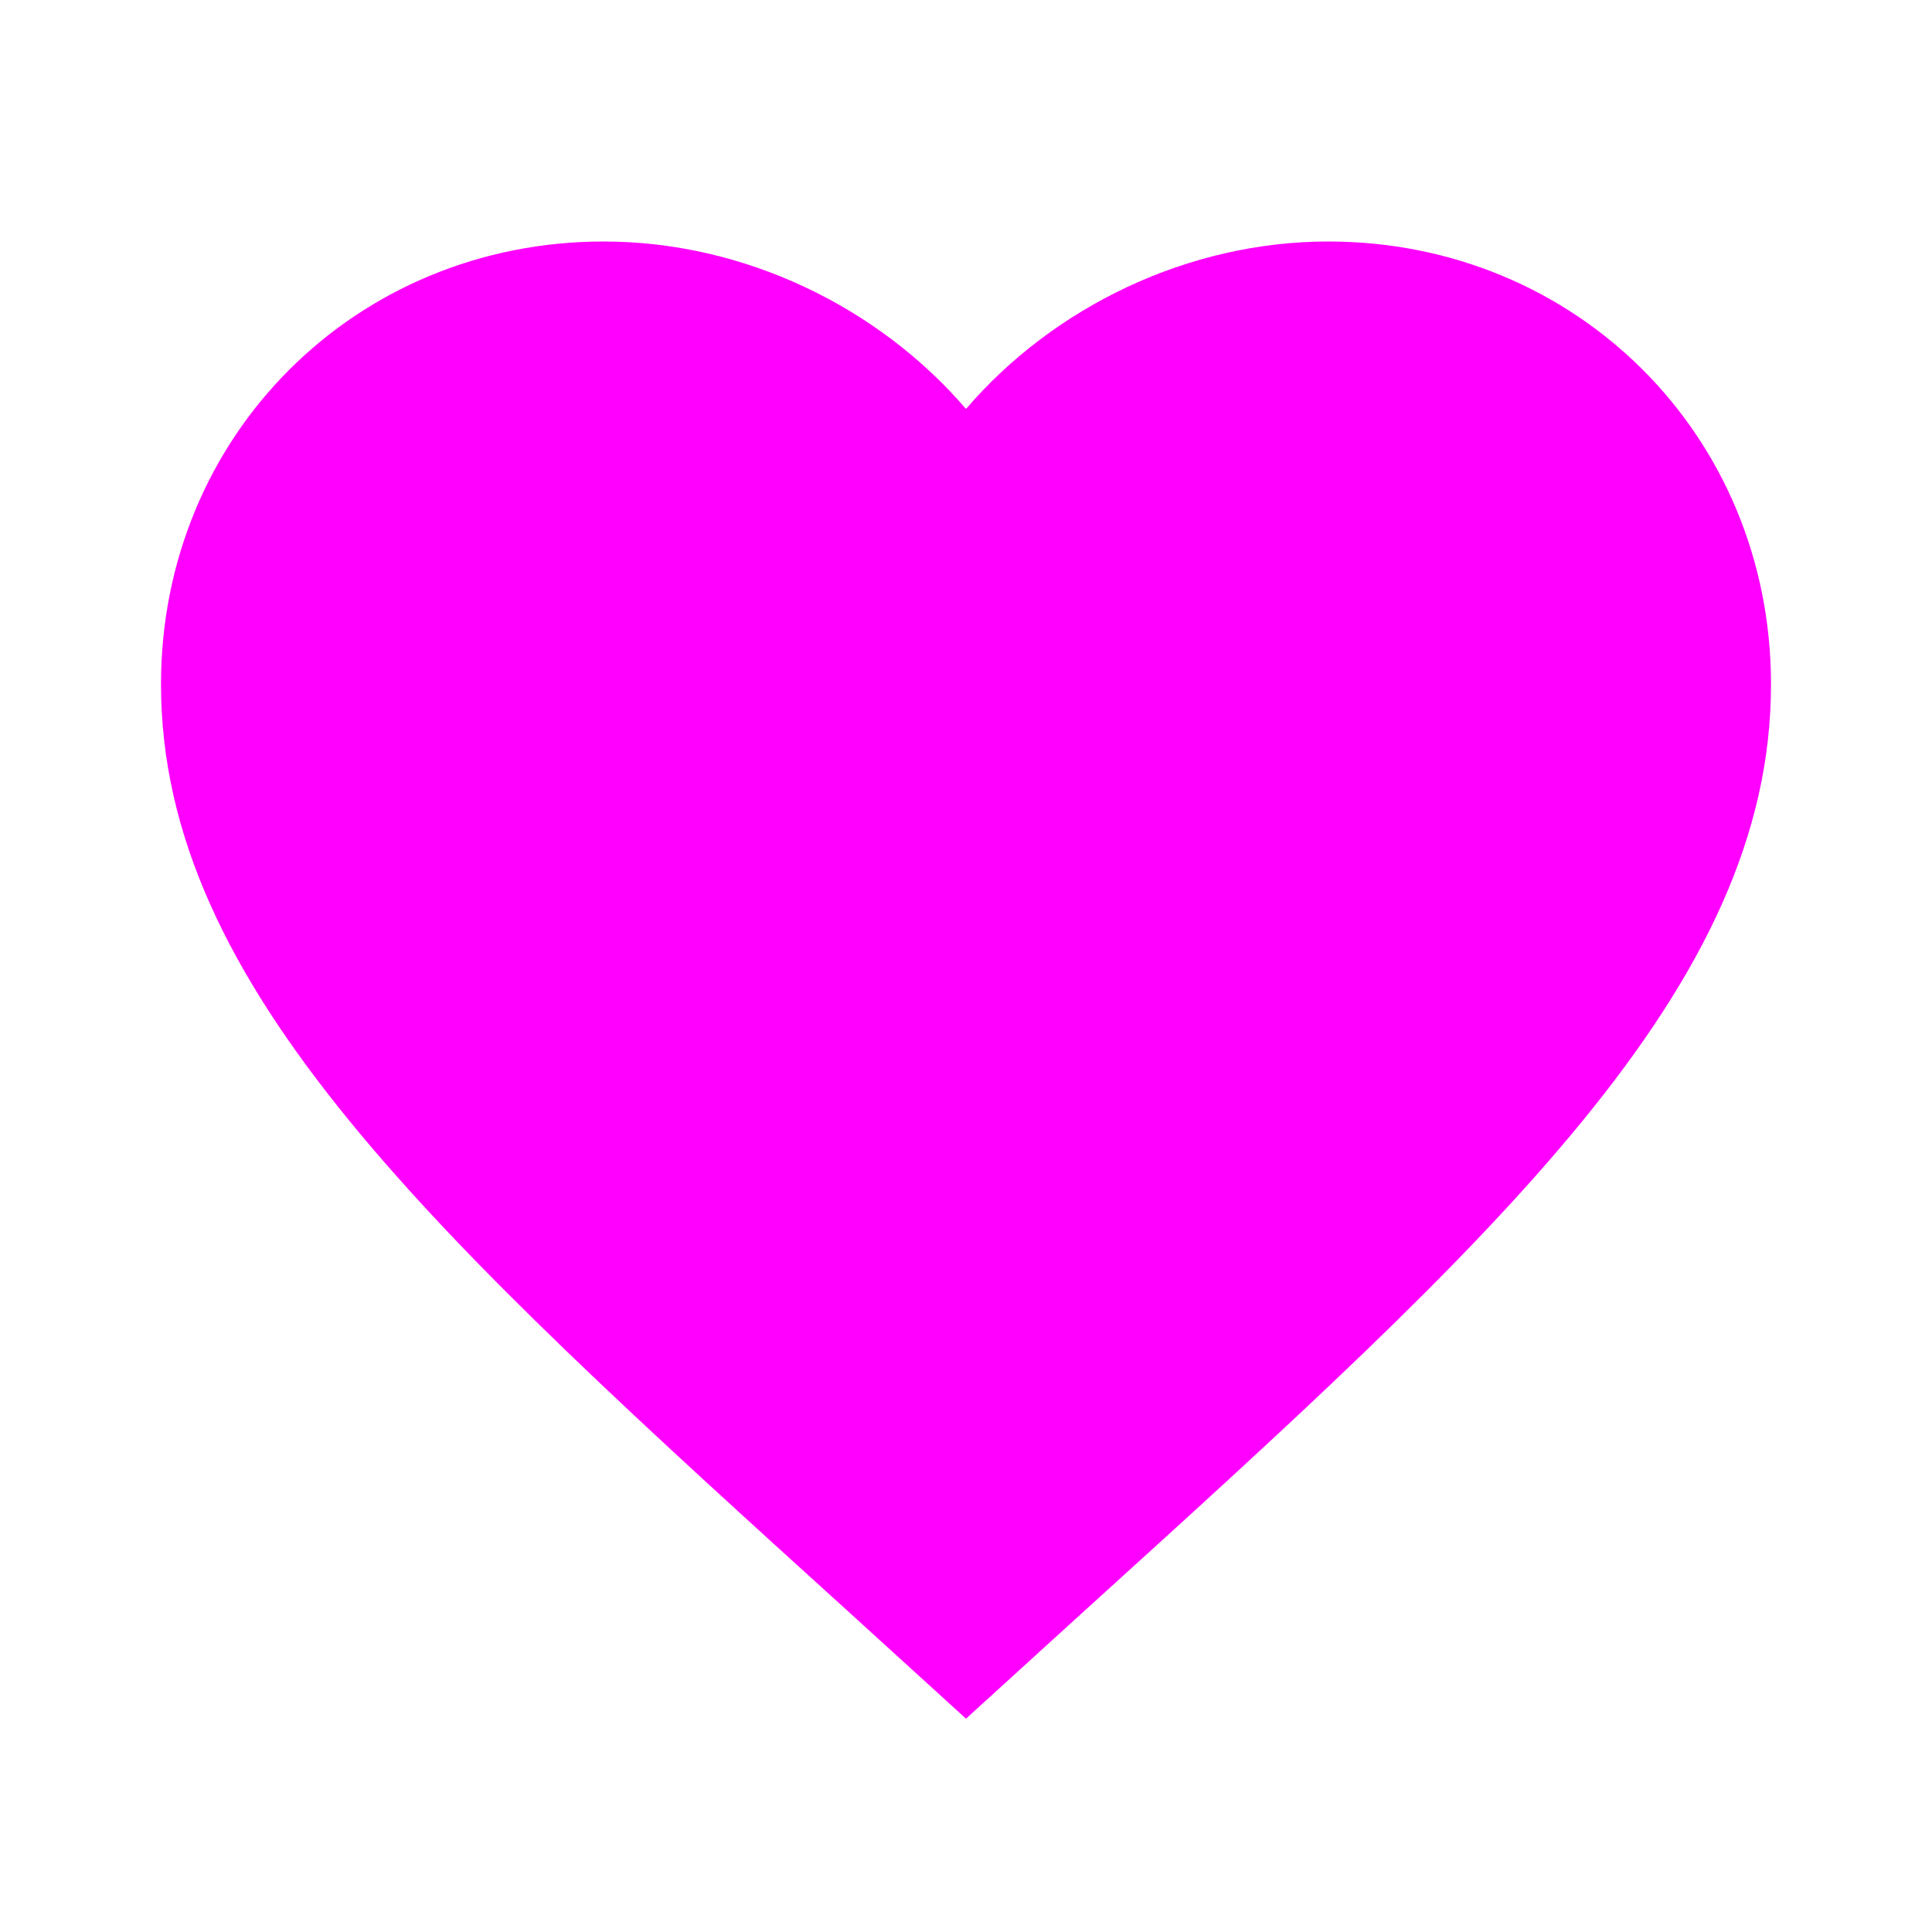
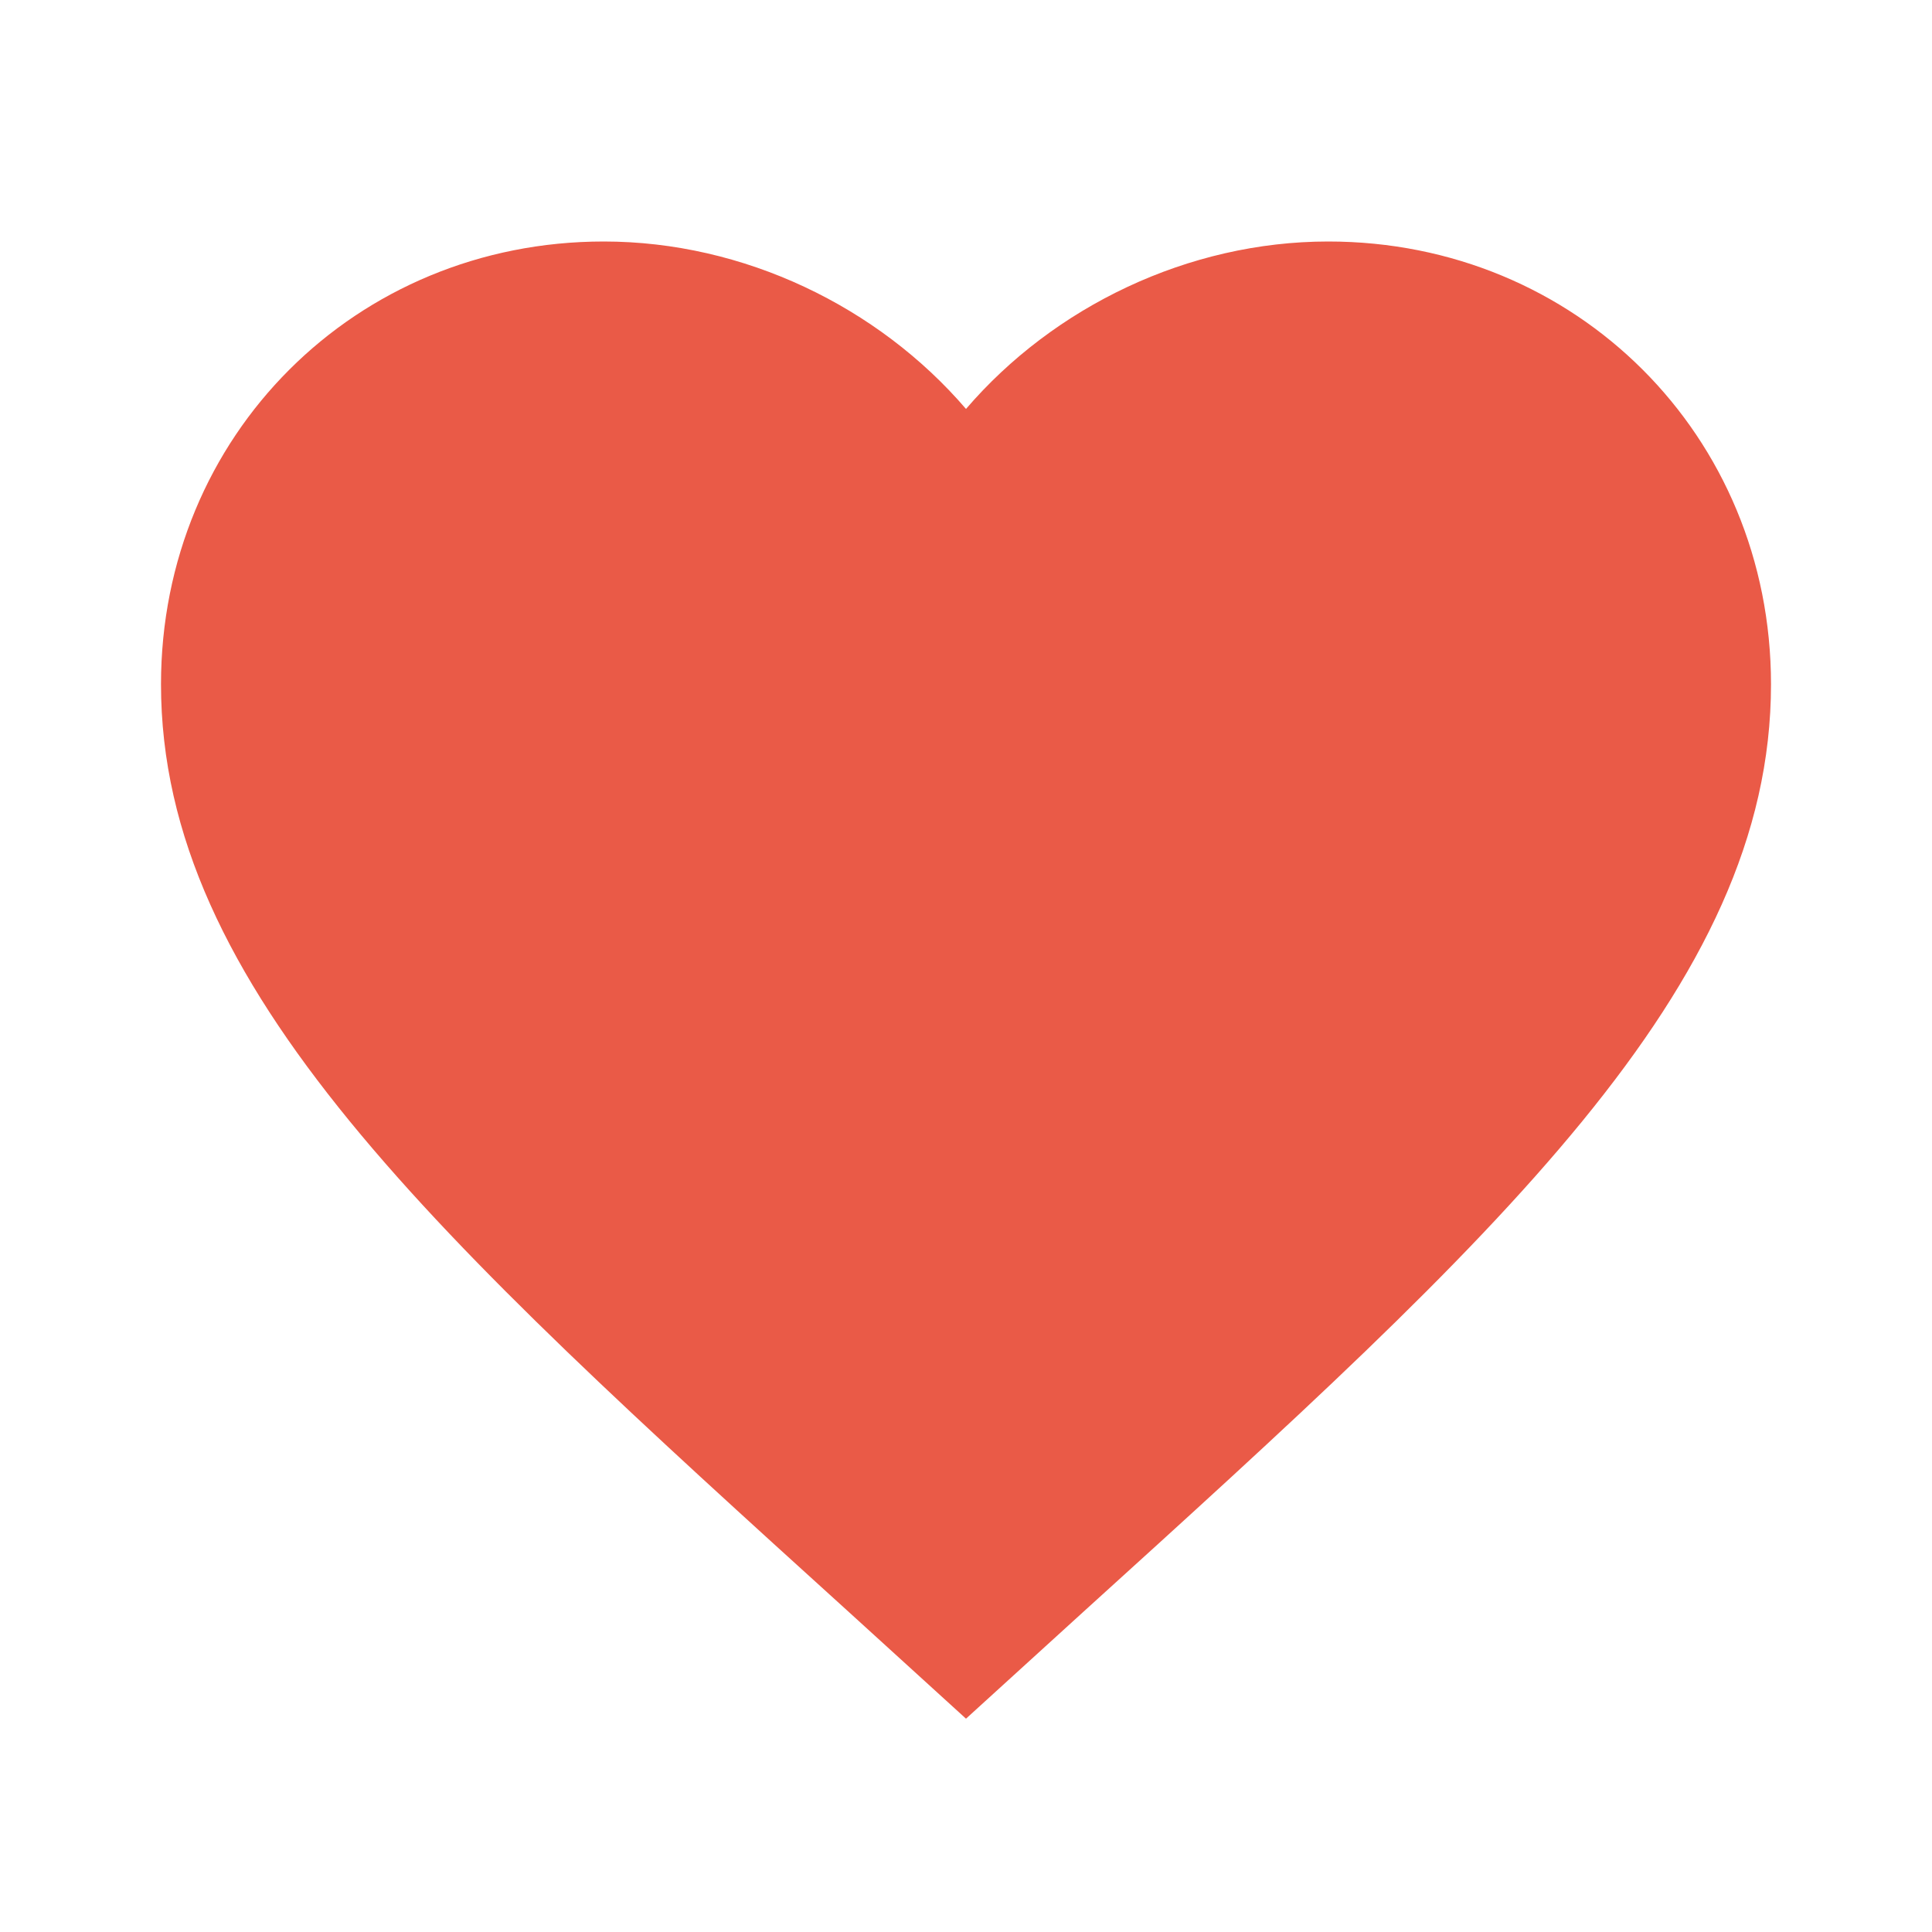
<svg xmlns="http://www.w3.org/2000/svg" width="24" height="24" viewBox="0 0 24 24" fill="none">
-   <path d="M12 21.35L10.55 20.03C5.4 15.36 2 12.27 2 8.5C2 5.41 4.42 3 7.5 3C9.24 3 10.91 3.81 12 5.08C13.09 3.81 14.76 3 16.5 3C19.58 3 22 5.41 22 8.5C22 12.27 18.6 15.36 13.45 20.03L12 21.35Z" fill="magenta" />
+   <path d="M12 21.35L10.55 20.03C5.4 15.36 2 12.27 2 8.5C2 5.41 4.42 3 7.5 3C9.24 3 10.91 3.81 12 5.08C13.09 3.81 14.76 3 16.5 3C19.58 3 22 5.41 22 8.5C22 12.27 18.6 15.36 13.45 20.03L12 21.35Z" fill="#ea5a47" />
</svg>
